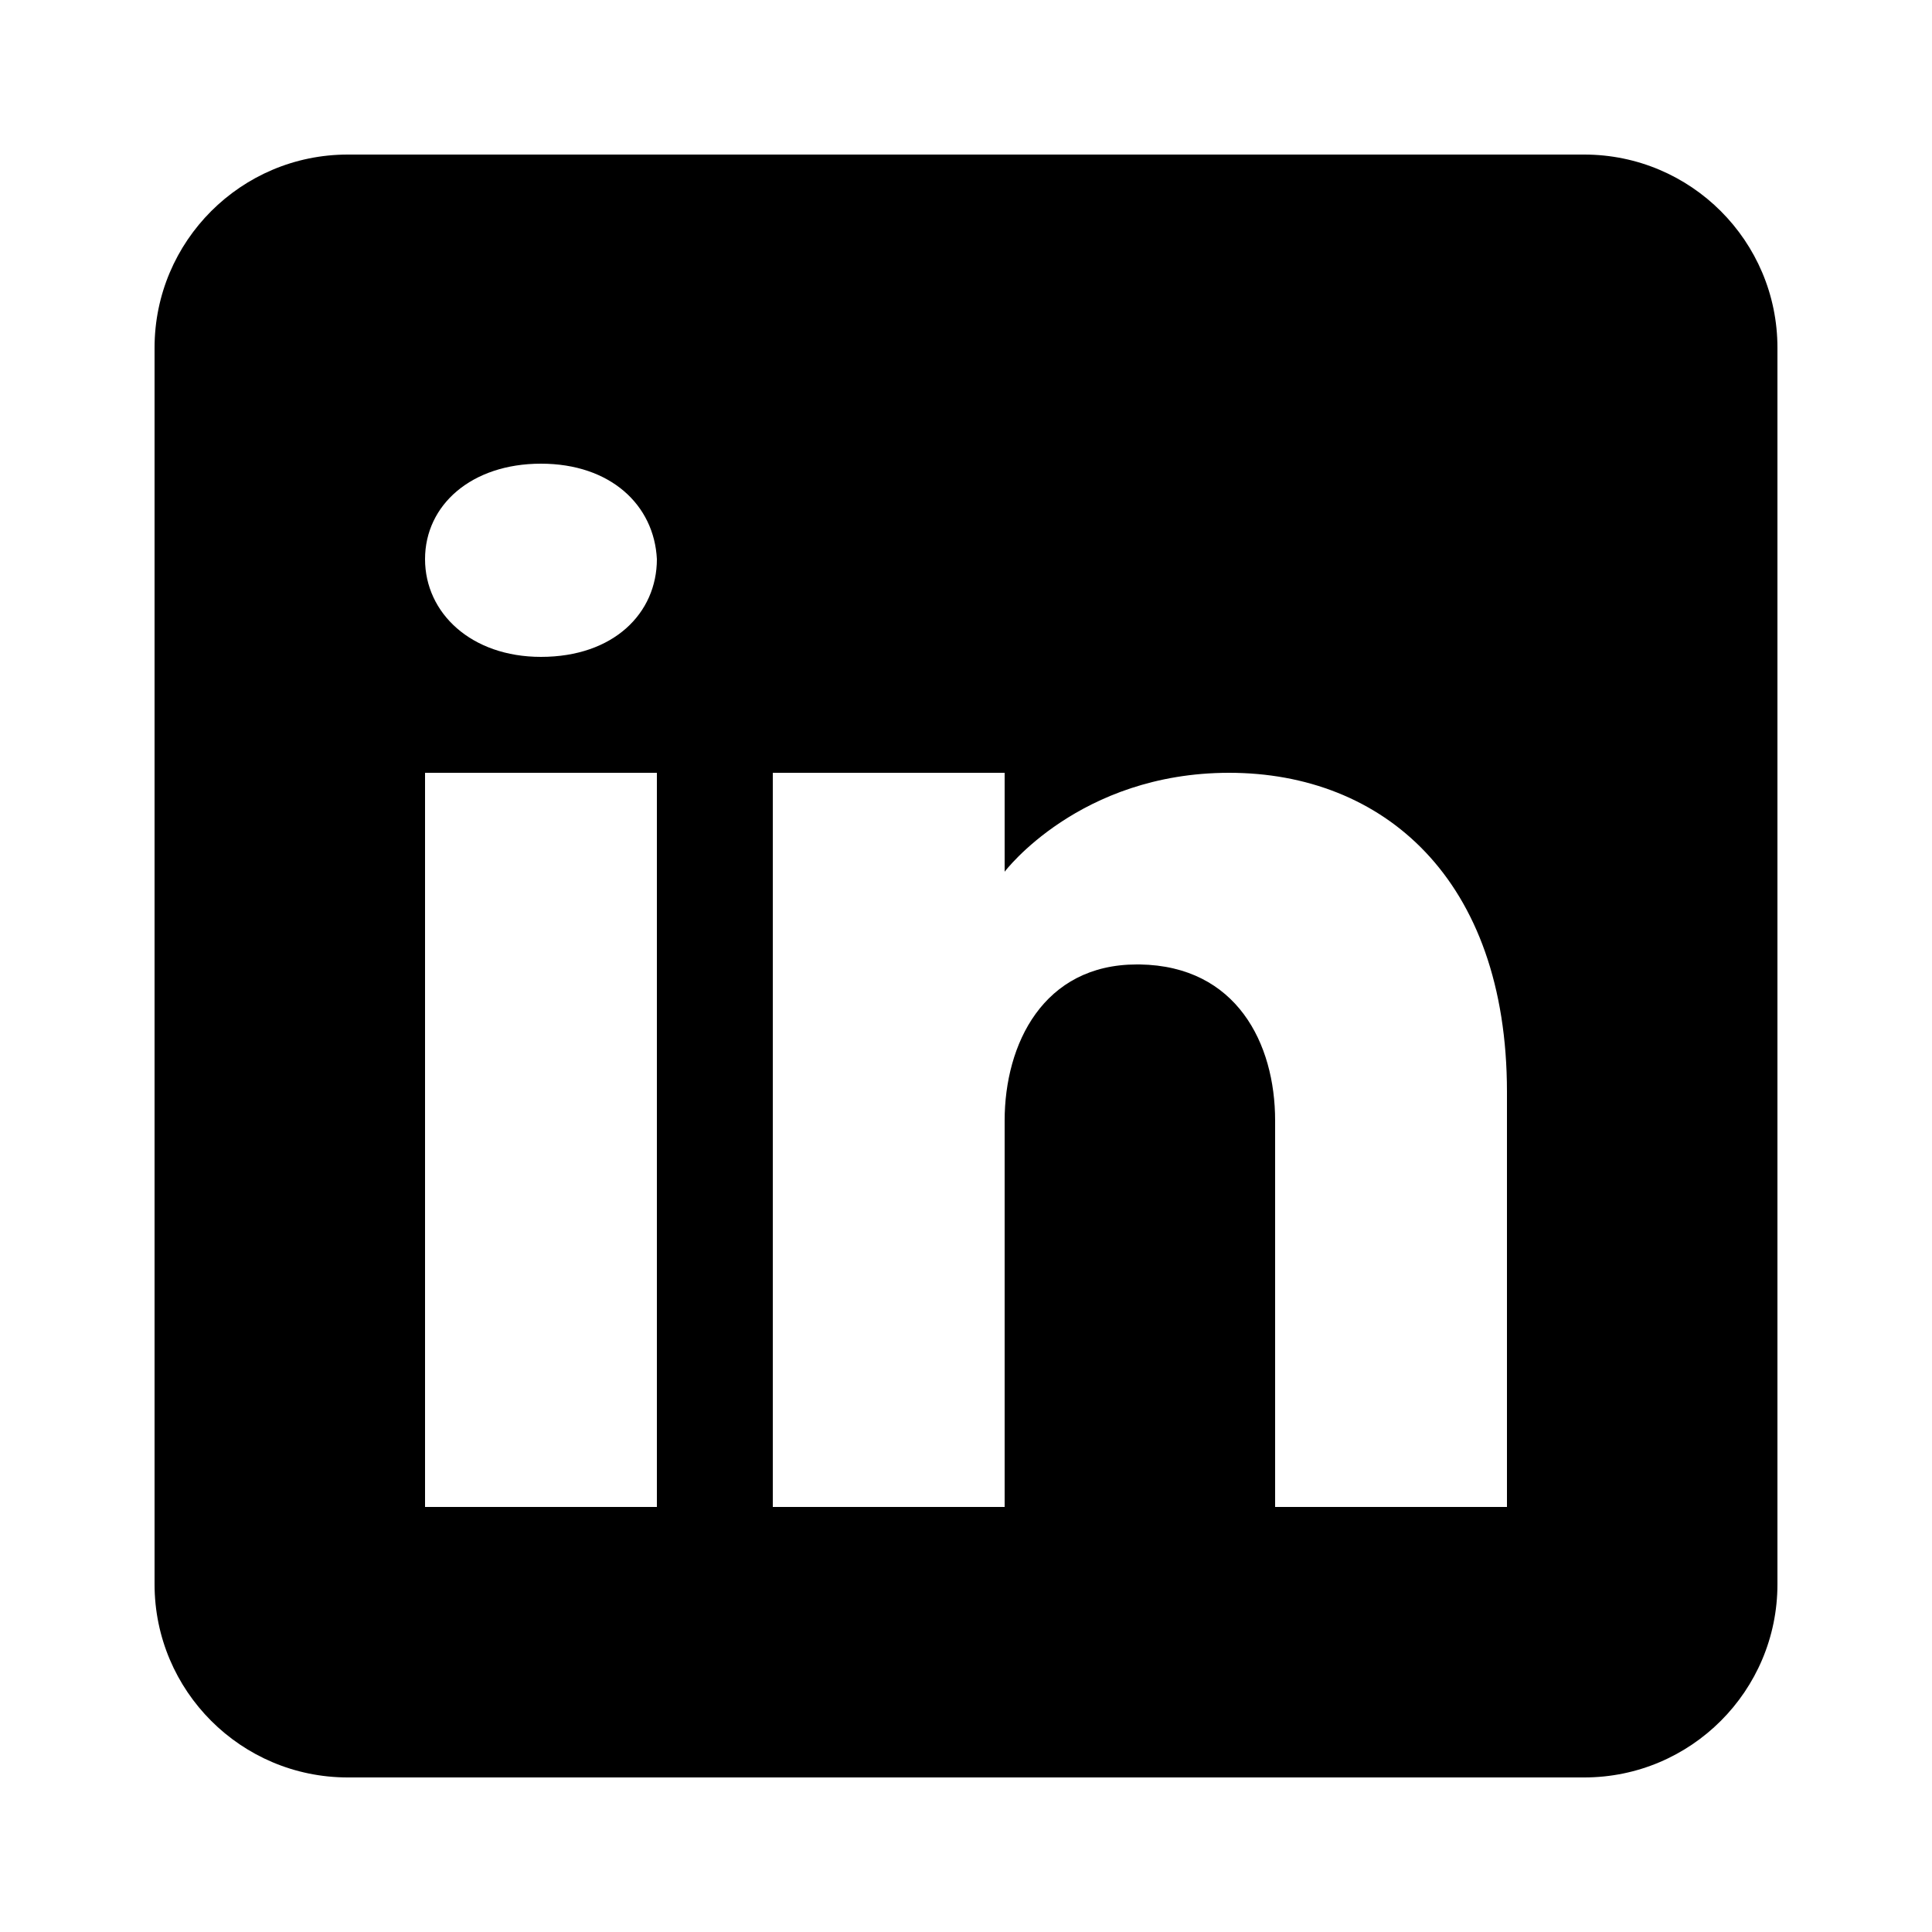
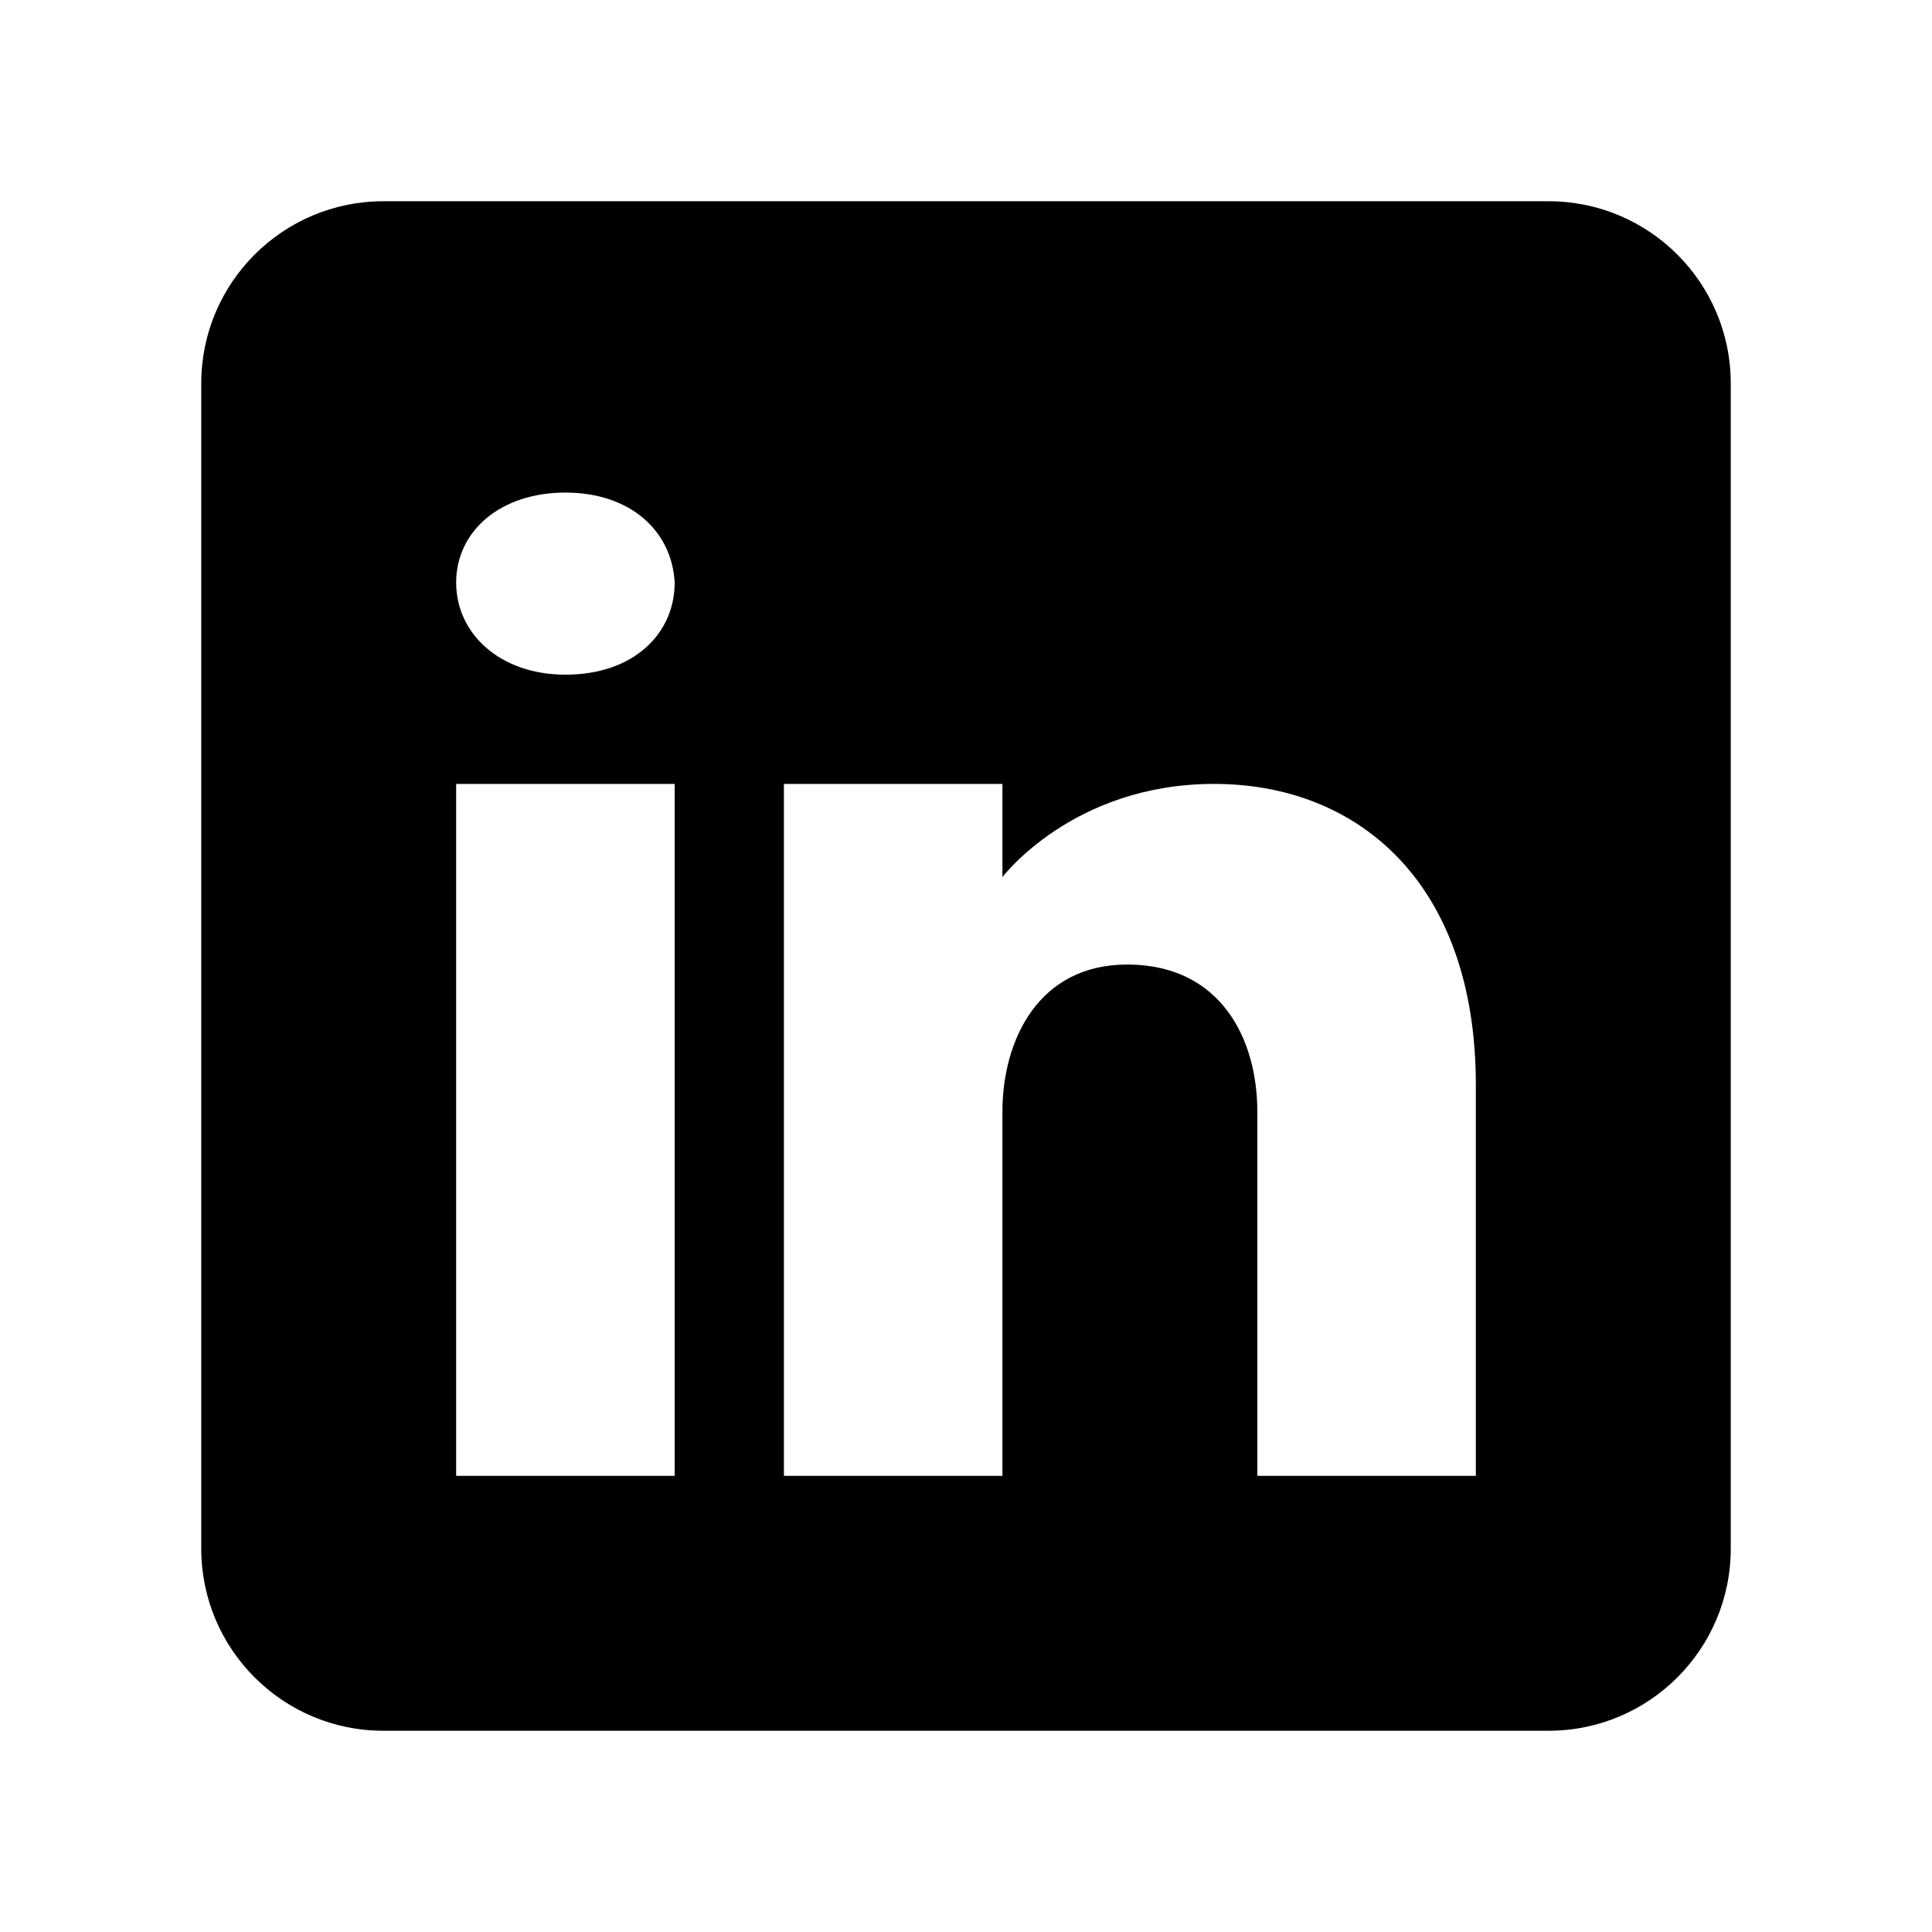
- <svg xmlns="http://www.w3.org/2000/svg" viewBox="0 0 50 50" width="48px" height="48px">
-   <path d="M41,4H9C6.24,4,4,6.24,4,9v32c0,2.76,2.24,5,5,5h32c2.76,0,5-2.24,5-5V9C46,6.24,43.76,4,41,4z M17,20v19h-6V20H17z M11,14.47c0-1.4,1.2-2.47,3-2.47s2.93,1.07,3,2.47c0,1.4-1.12,2.53-3,2.53C12.2,17,11,15.87,11,14.47z M39,39h-6c0,0,0-9.26,0-10 c0-2-1-4-3.5-4.04h-0.08C27,24.96,26,27.02,26,29c0,0.91,0,10,0,10h-6V20h6v2.56c0,0,1.93-2.56,5.81-2.56 c3.97,0,7.19,2.73,7.19,8.26V39z" />
+ <svg xmlns="http://www.w3.org/2000/svg" viewBox="0 0 48 48" width="48px" height="48px">
+   <path d="M 38.476 5 L 9.524 5 C 7.027 5 5 7.027 5 9.524 L 5 38.476 C 5 40.973 7.027 43 9.524 43 L 38.476 43 C 40.973 43 43 40.973 43 38.476 L 43 9.524 C 43 7.027 40.973 5 38.476 5 Z M 16.762 19.476 L 16.762 36.667 L 11.333 36.667 L 11.333 19.476 L 16.762 19.476 Z M 11.333 14.473 C 11.333 13.206 12.419 12.238 14.048 12.238 C 15.676 12.238 16.697 13.206 16.762 14.473 C 16.762 15.741 15.747 16.762 14.048 16.762 C 12.419 16.762 11.333 15.741 11.333 14.473 Z M 36.667 36.667 L 31.238 36.667 C 31.238 36.667 31.238 28.287 31.238 27.619 C 31.238 25.811 30.333 24 28.073 23.964 L 27.999 23.964 C 25.811 23.964 24.905 25.828 24.905 27.619 C 24.905 28.442 24.905 36.667 24.905 36.667 L 19.476 36.667 L 19.476 19.476 L 24.905 19.476 L 24.905 21.792 C 24.905 21.792 26.651 19.476 30.163 19.476 C 33.753 19.476 36.667 21.946 36.667 26.951 L 36.667 36.667 Z" />
</svg>
